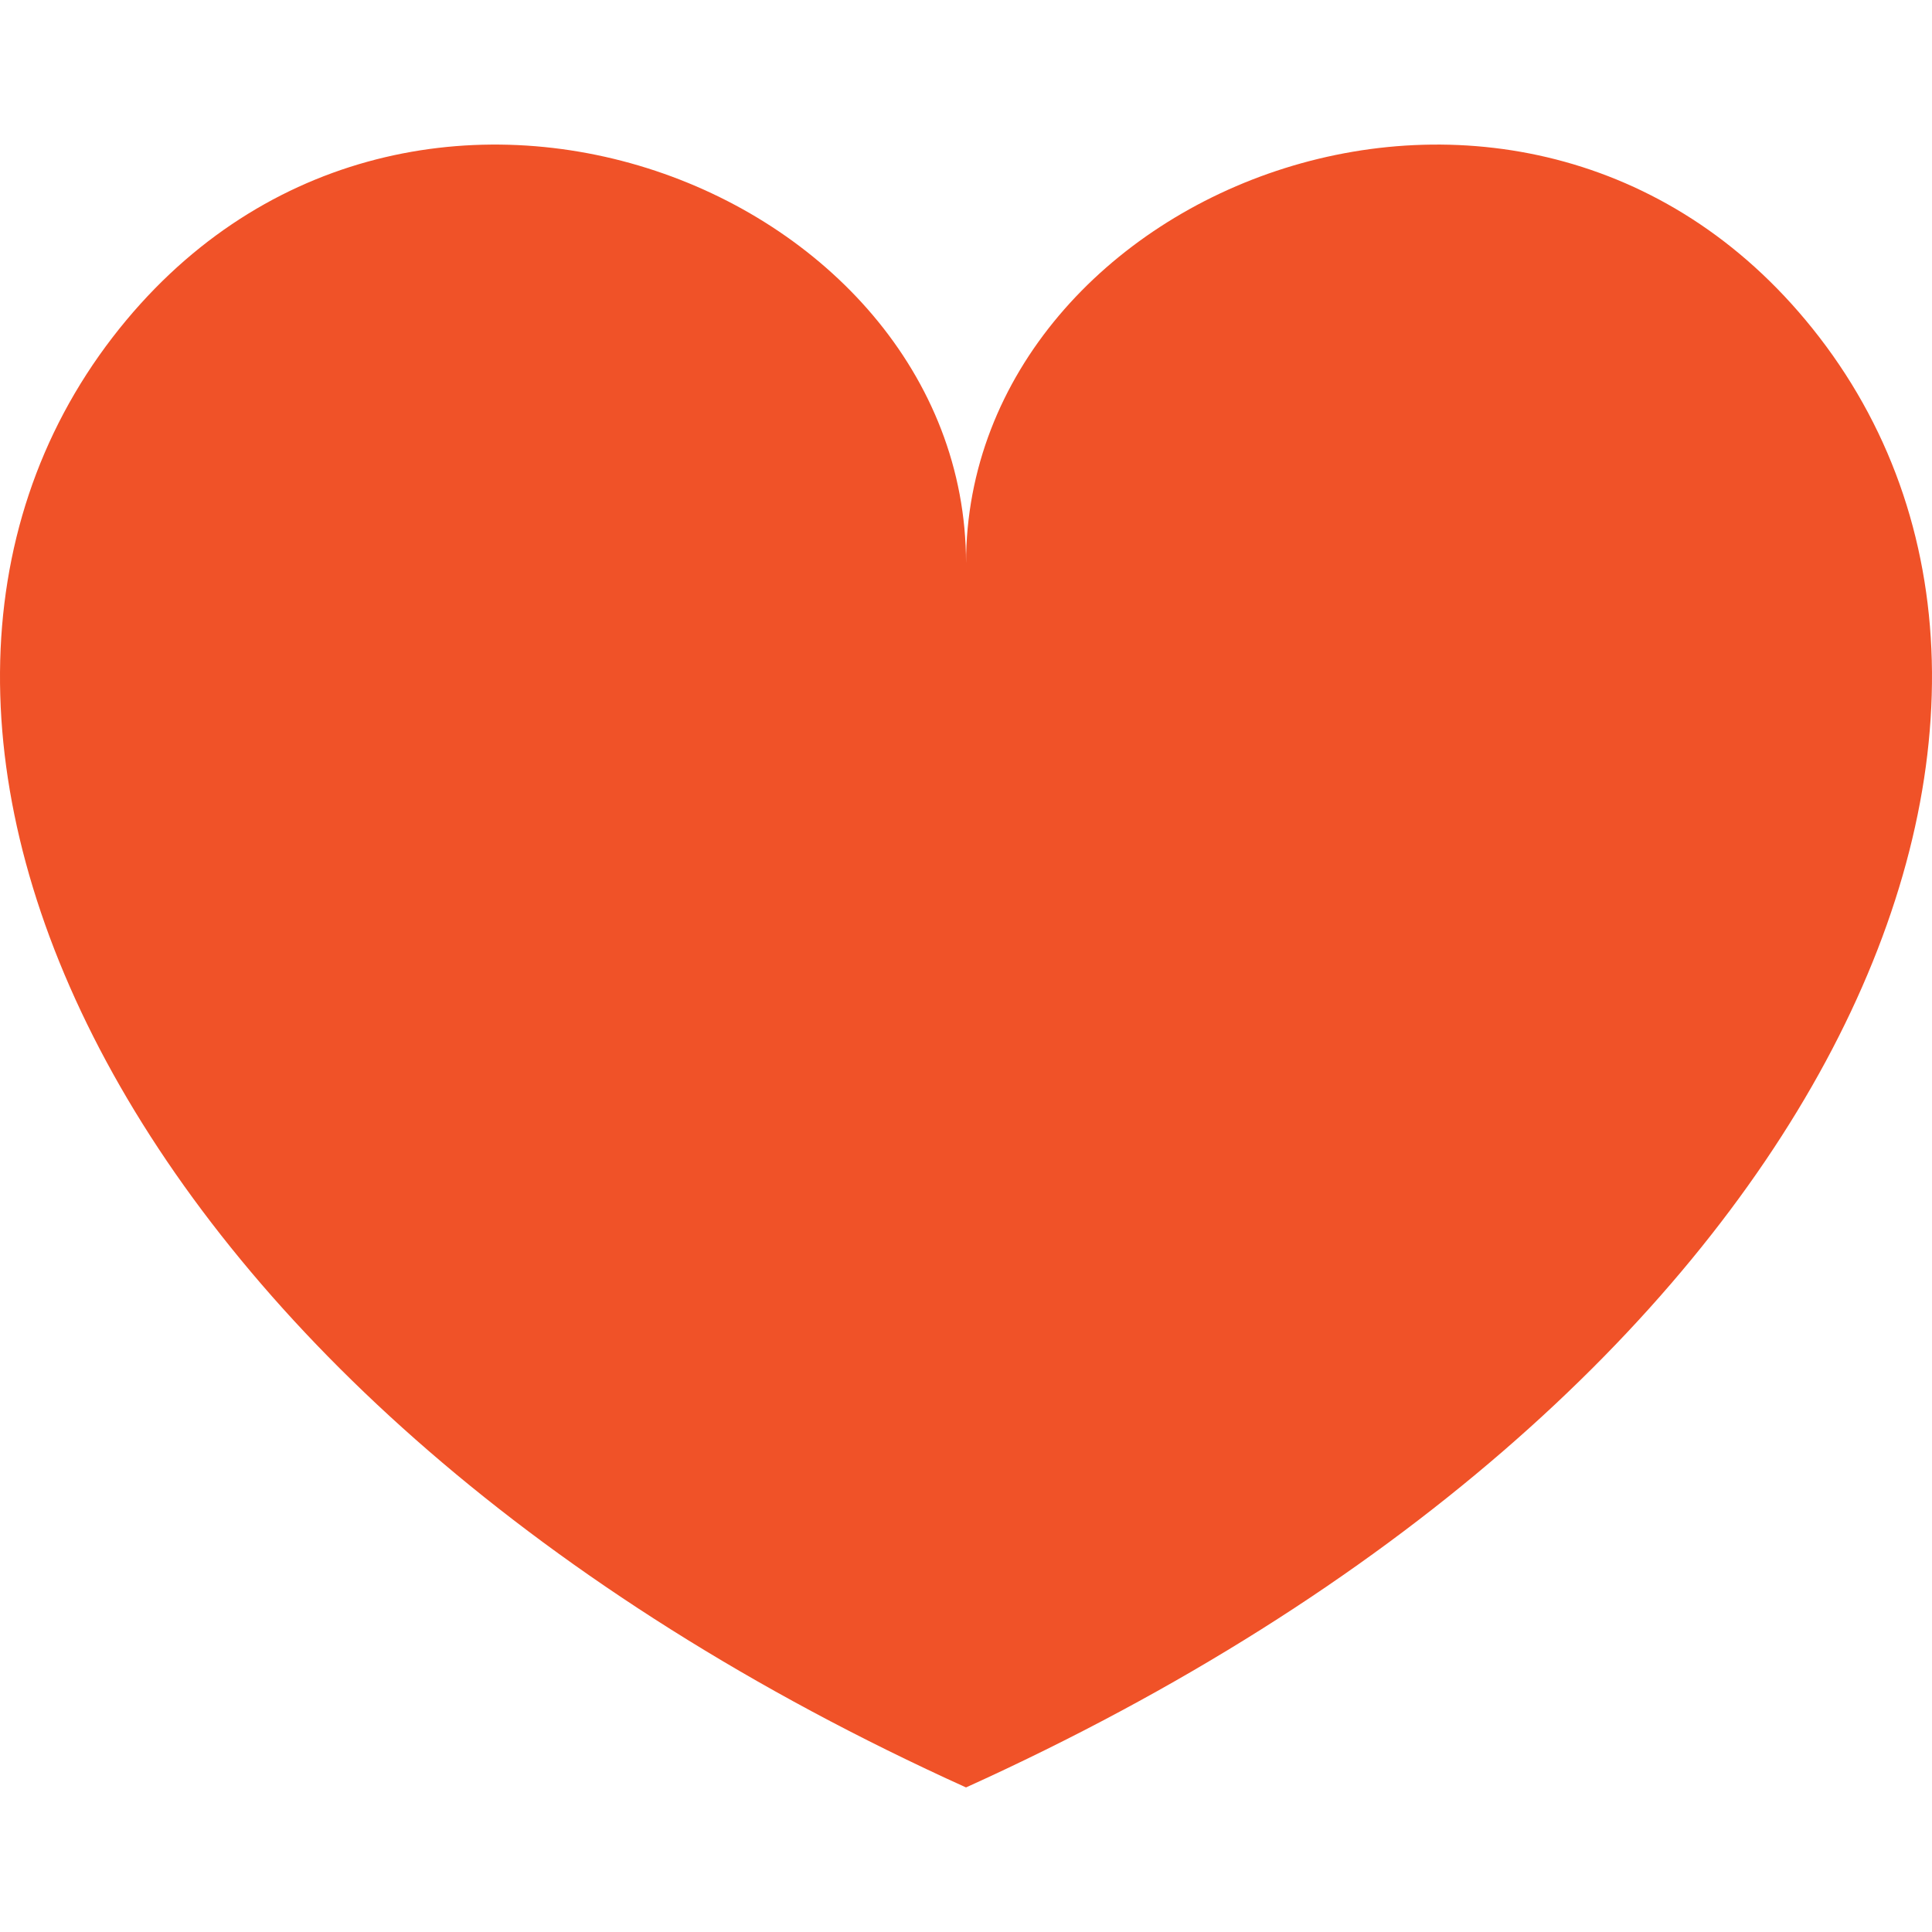
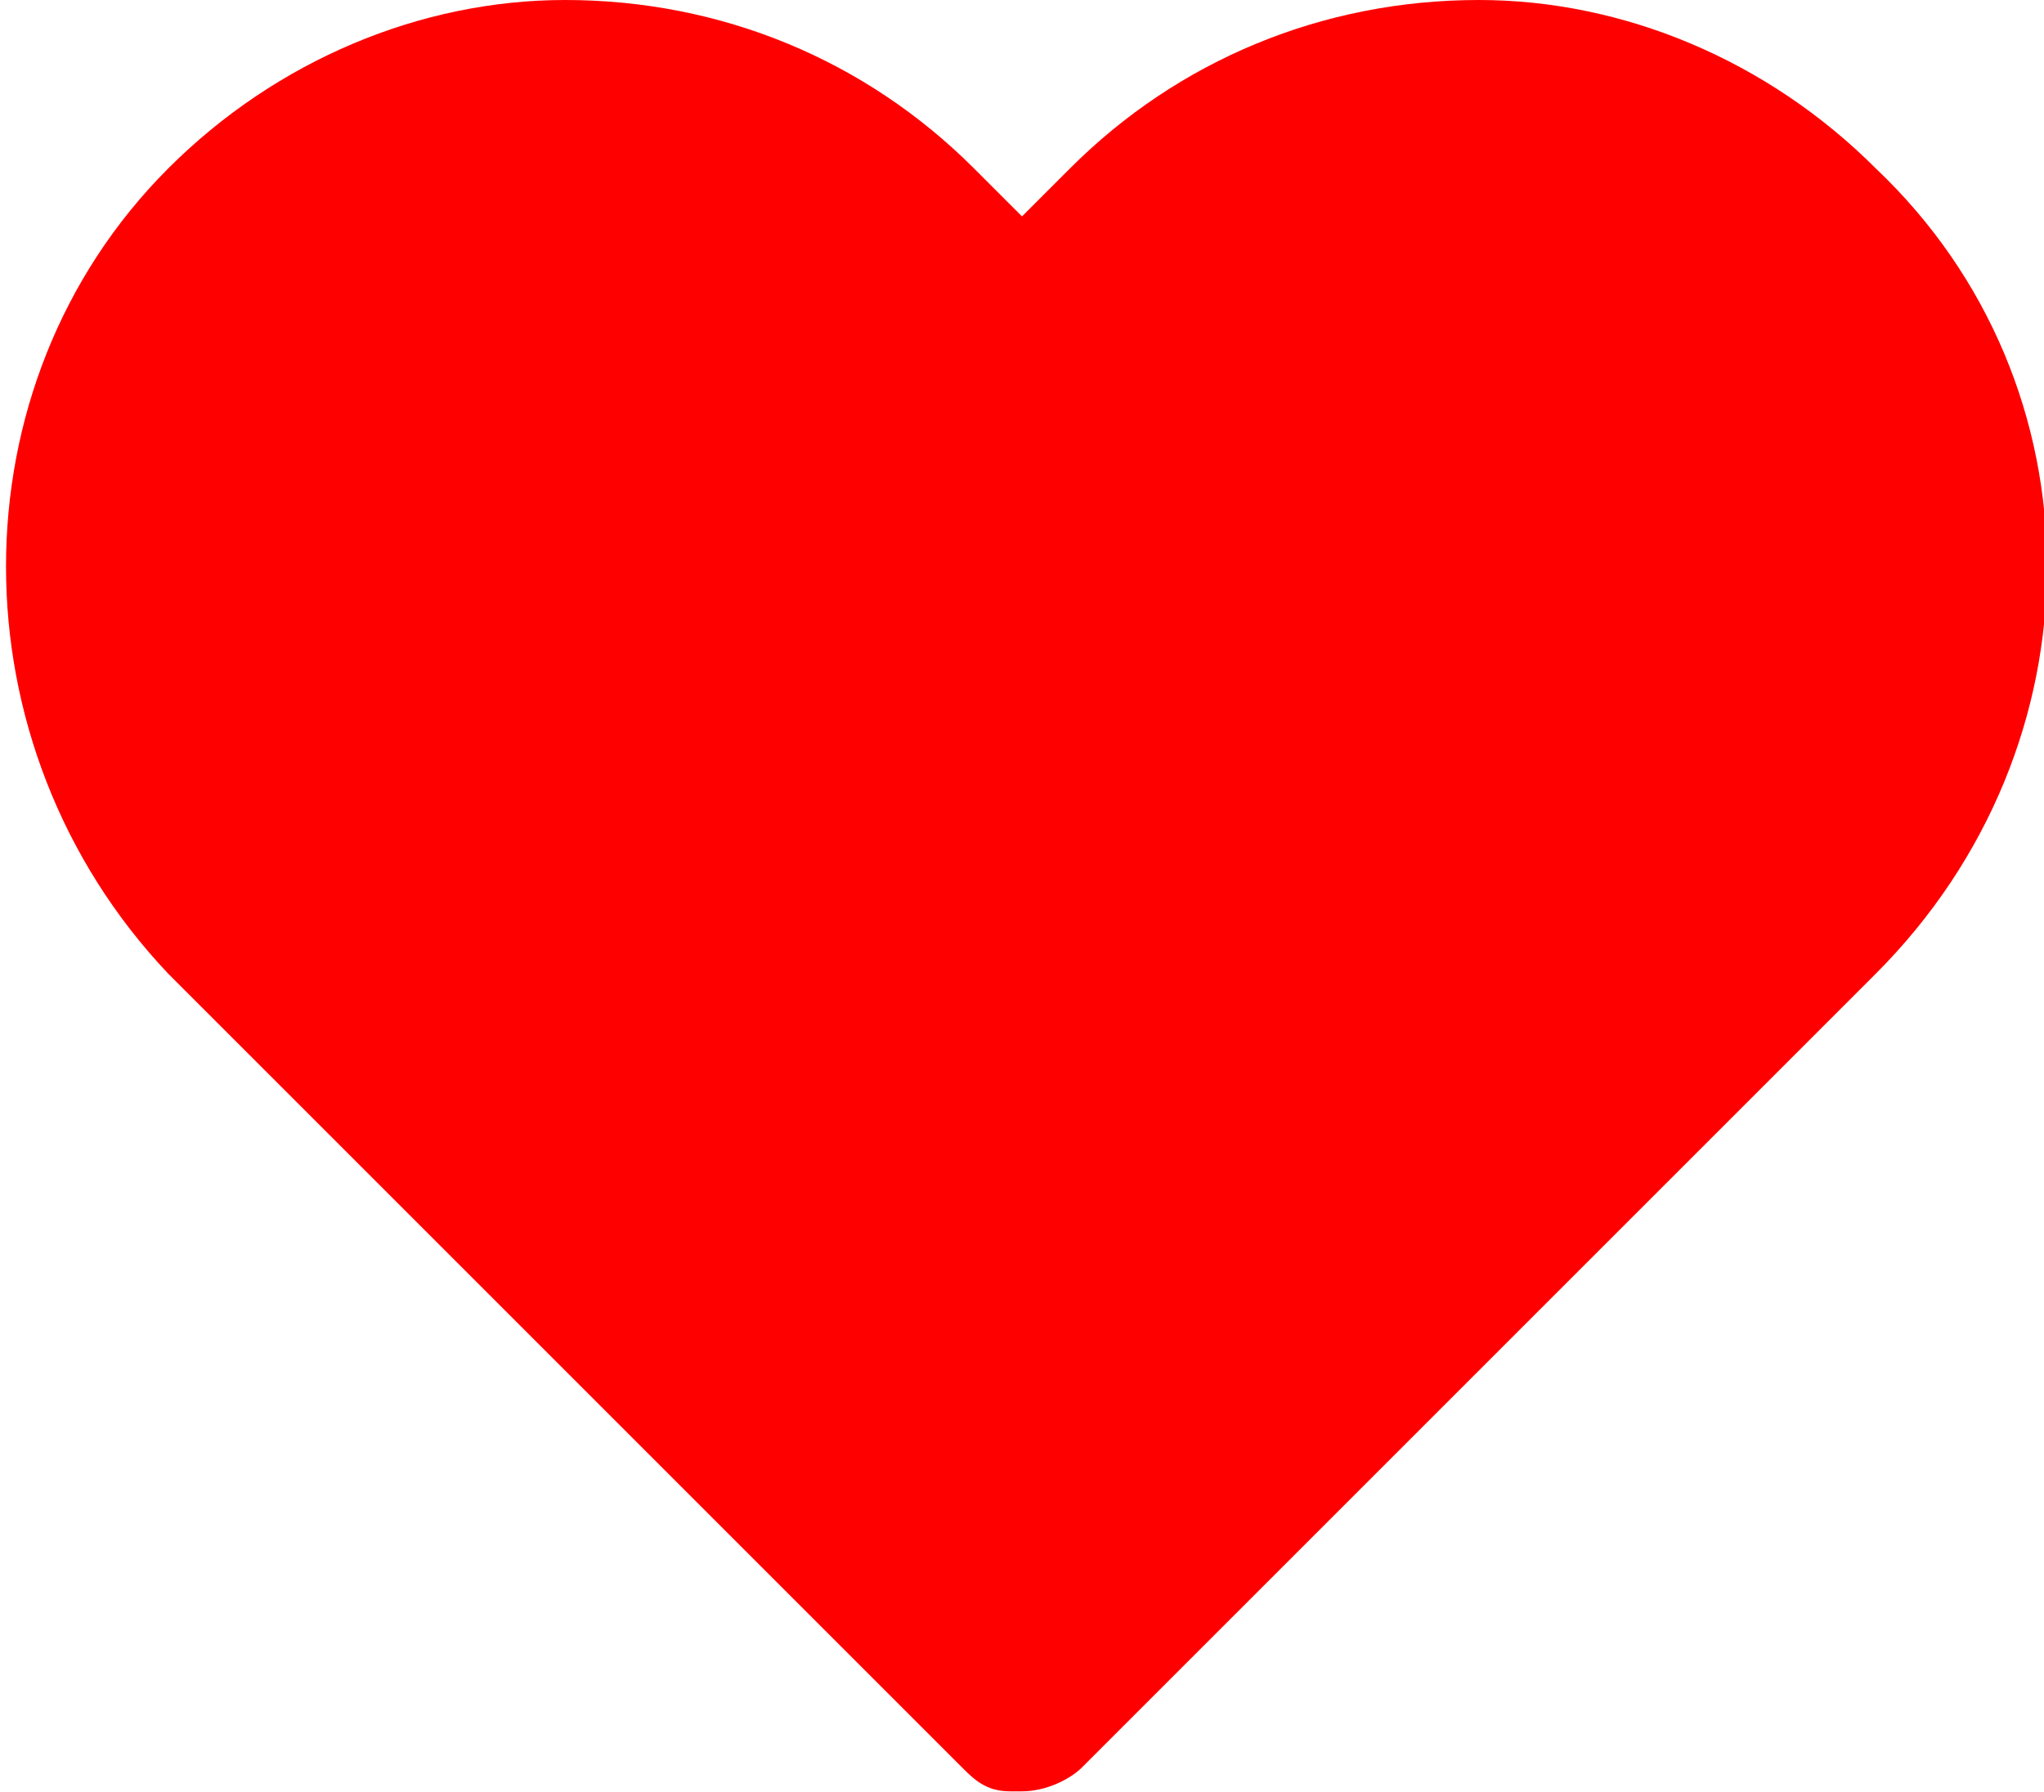
- <svg xmlns="http://www.w3.org/2000/svg" version="1.1" id="Layer_1" x="0px" y="0px" viewBox="0 0 426.668 426.668" style="enable-background:new 0 0 426.668 426.668;" xml:space="preserve">
-   <path style="fill:#F05228;" d="M401.788,74.476c-63.492-82.432-188.446-33.792-188.446,49.92  c0-83.712-124.962-132.356-188.463-49.92c-65.63,85.222-0.943,234.509,188.459,320.265  C402.731,308.985,467.418,159.698,401.788,74.476z" />
+ <svg xmlns="http://www.w3.org/2000/svg" version="1.1" id="Capa_1" x="0px" y="0px" viewBox="0 0 17 14.9" style="enable-background:new 0 0 17 14.9;" xml:space="preserve">
+   <style type="text/css">
+ 	.st0{fill:#FF0000;}
+ </style>
  <g>
- </g>
-   <g>
- </g>
-   <g>
- </g>
-   <g>
- </g>
-   <g>
- </g>
-   <g>
- </g>
-   <g>
- </g>
-   <g>
- </g>
-   <g>
- </g>
-   <g>
- </g>
-   <g>
- </g>
-   <g>
- </g>
-   <g>
- </g>
-   <g>
- </g>
-   <g>
- </g>
+     <path class="st0" d="M15.6,1.4C14.7,0.5,13.5,0,12.3,0C11,0,9.8,0.5,8.9,1.4L8.5,1.8L8.1,1.4C7.2,0.5,6,0,4.7,0   C3.5,0,2.3,0.5,1.4,1.4c-1.8,1.8-1.8,4.8,0,6.7L8,14.7c0.1,0.1,0.2,0.2,0.4,0.2c0,0,0.1,0,0.1,0c0.2,0,0.4-0.1,0.5-0.2l6.6-6.6   C17.5,6.2,17.5,3.2,15.6,1.4z" />
+   </g>
</svg>
